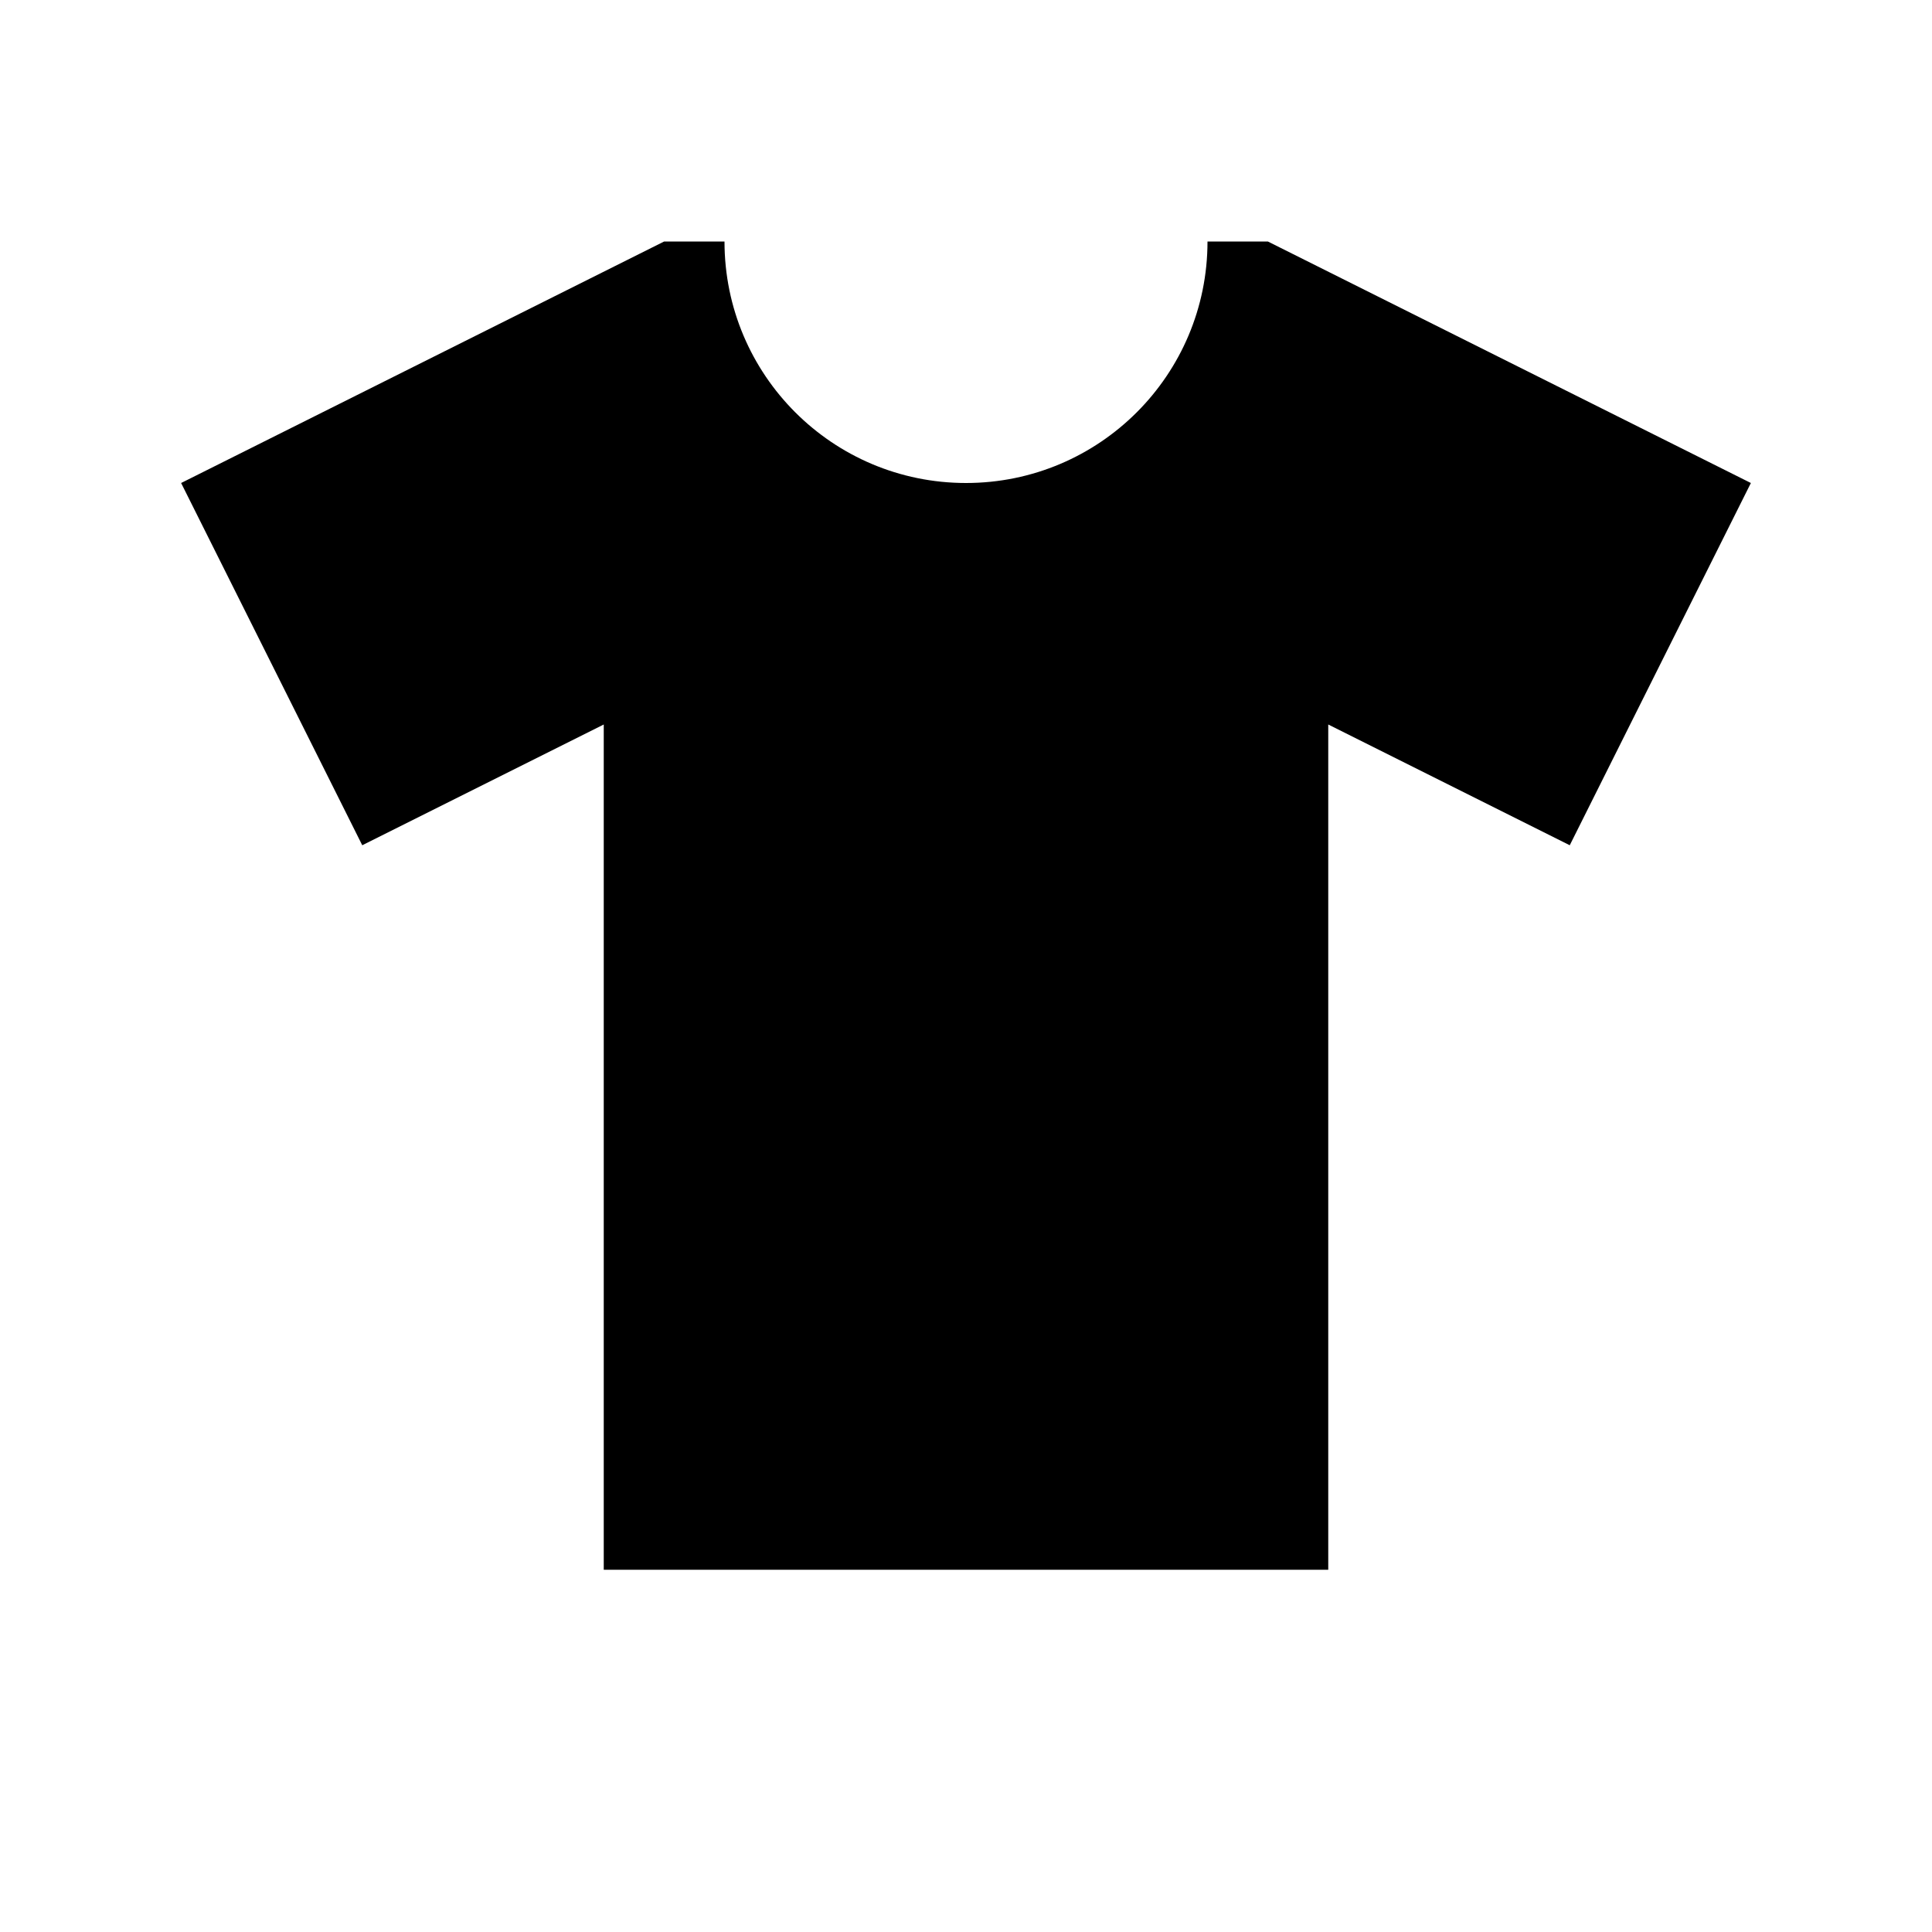
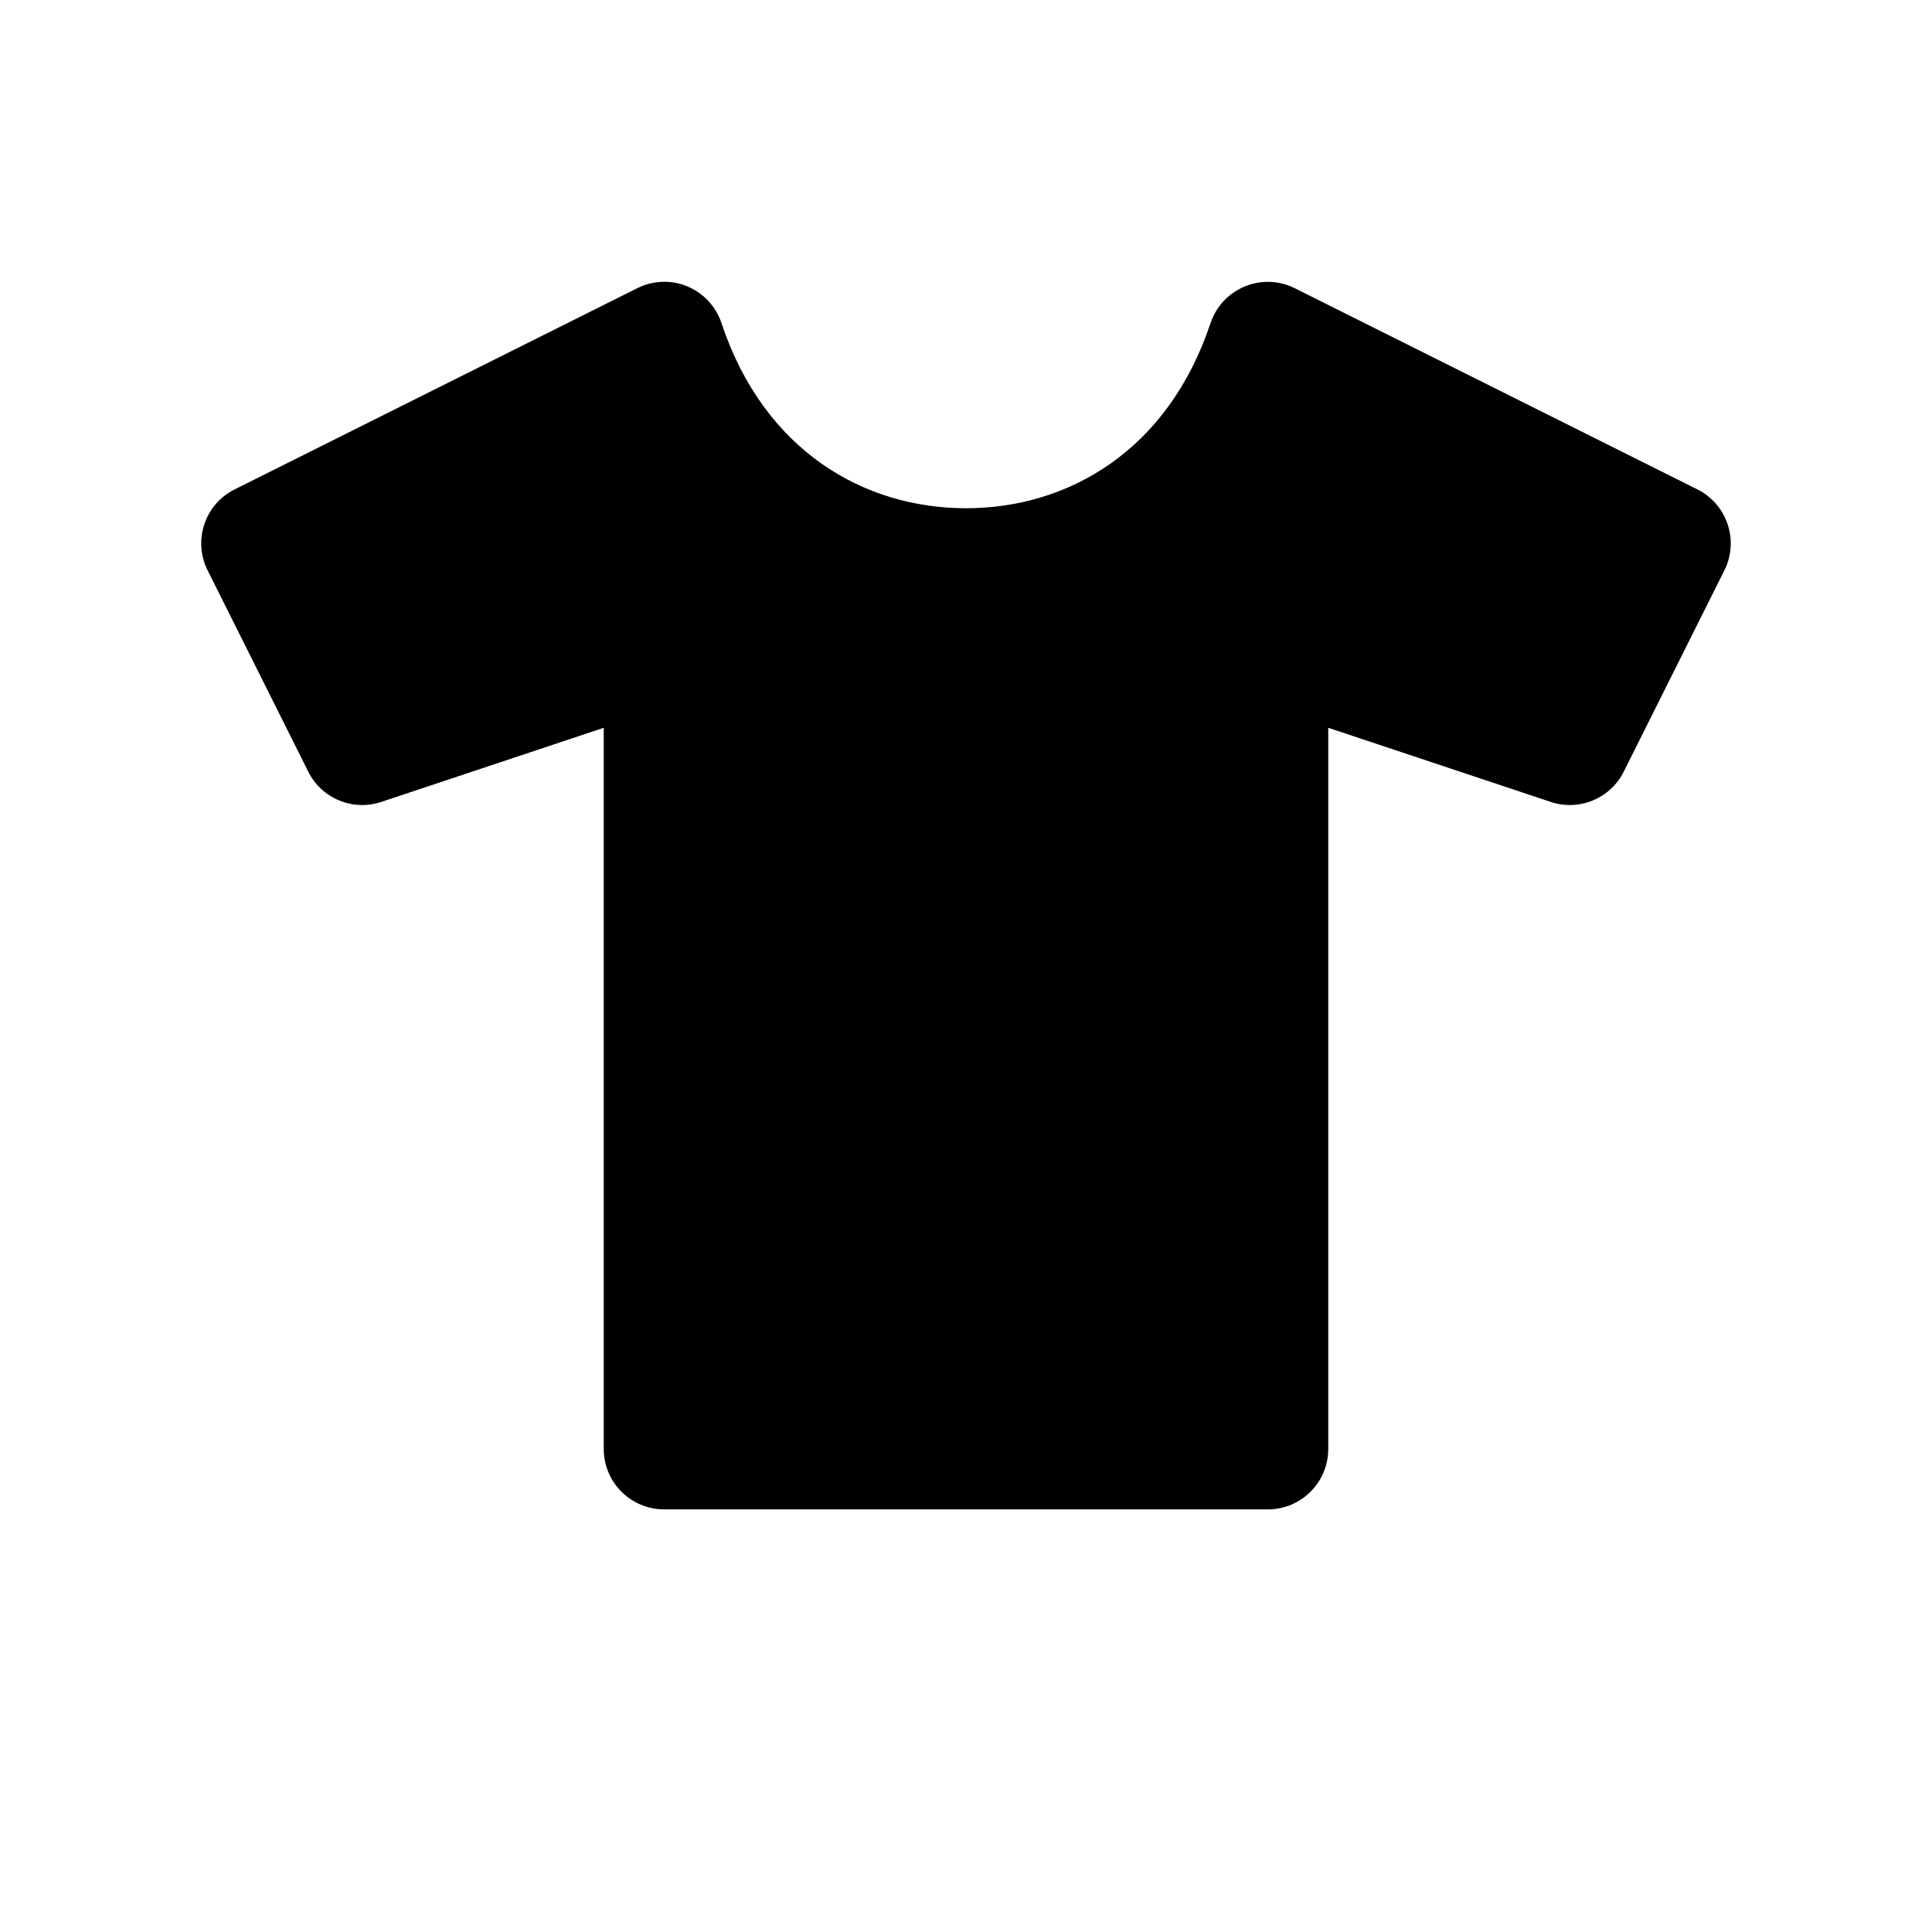
<svg xmlns="http://www.w3.org/2000/svg" width="16" height="16">
-   <path d="M 1.5,4.0 L 3.0,7.0 L 5.0,6.0 L 5.0,13.0 L 11.0,13.0 L 11.0,6.0 L 13.0,7.0 L 14.5,4.0 L 10.5,2.0 L 10.0,2.0 C 10.0,3.105 9.105,4.0 8.0,4.0 C 6.895,4.0 6.0,3.105 6.0,2.0 L 5.5,2.0 L 1.5,4.0" fill="#000" />
+   <path d="M 5.691,2.371 C 5.558,2.316 5.407,2.322 5.277,2.387 L 1.943,4.053 C 1.696,4.176 1.596,4.476 1.719,4.723 L 2.553,6.391 C 2.664,6.613 2.922,6.72 3.158,6.641 L 5.0,6.027 L 5.0,12.0 C 5.0,12.276 5.224,12.5 5.5,12.5 L 10.5,12.5 C 10.776,12.5 11.0,12.276 11.0,12.0 L 11.0,6.027 L 12.842,6.641 C 13.078,6.72 13.336,6.613 13.447,6.391 L 14.281,4.723 C 14.404,4.476 14.303,4.176 14.057,4.053 L 10.723,2.387 C 10.451,2.251 10.122,2.388 10.025,2.676 C 9.672,3.736 8.842,4.209 8.0,4.209 C 7.158,4.209 6.328,3.736 5.975,2.676 C 5.929,2.538 5.826,2.427 5.691,2.371 L 5.691,2.371" fill="#000" />
</svg>
